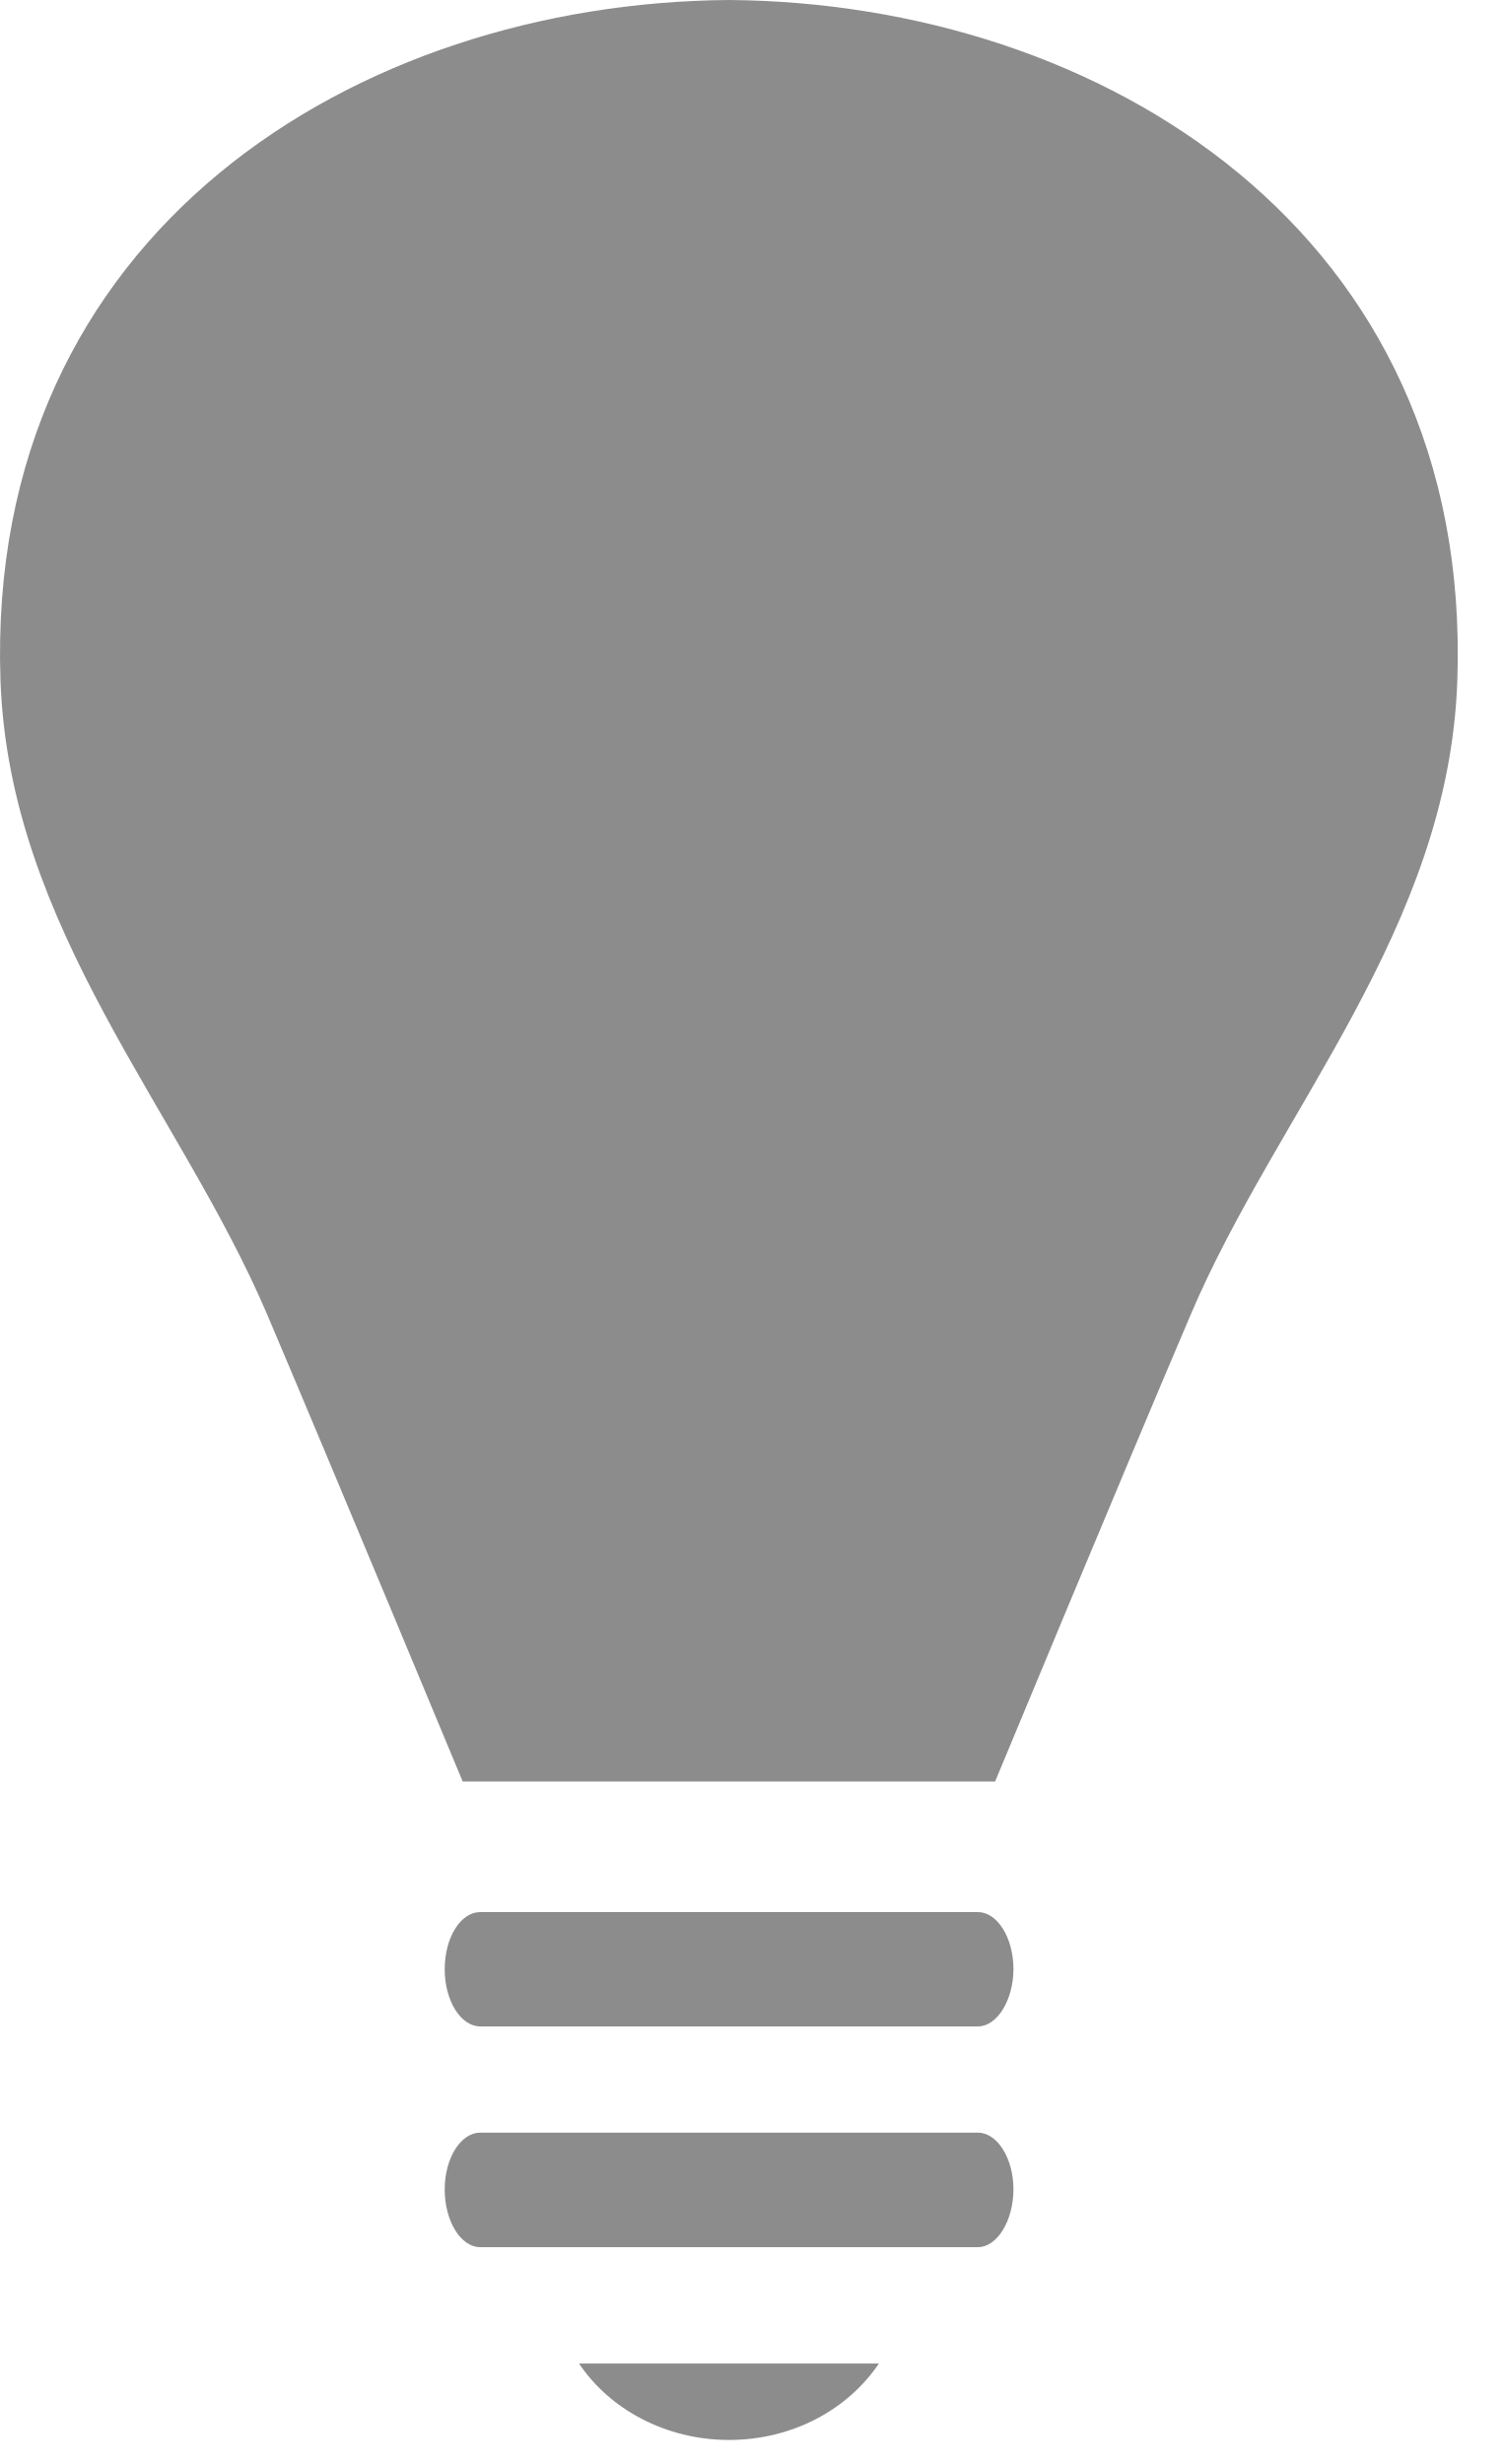
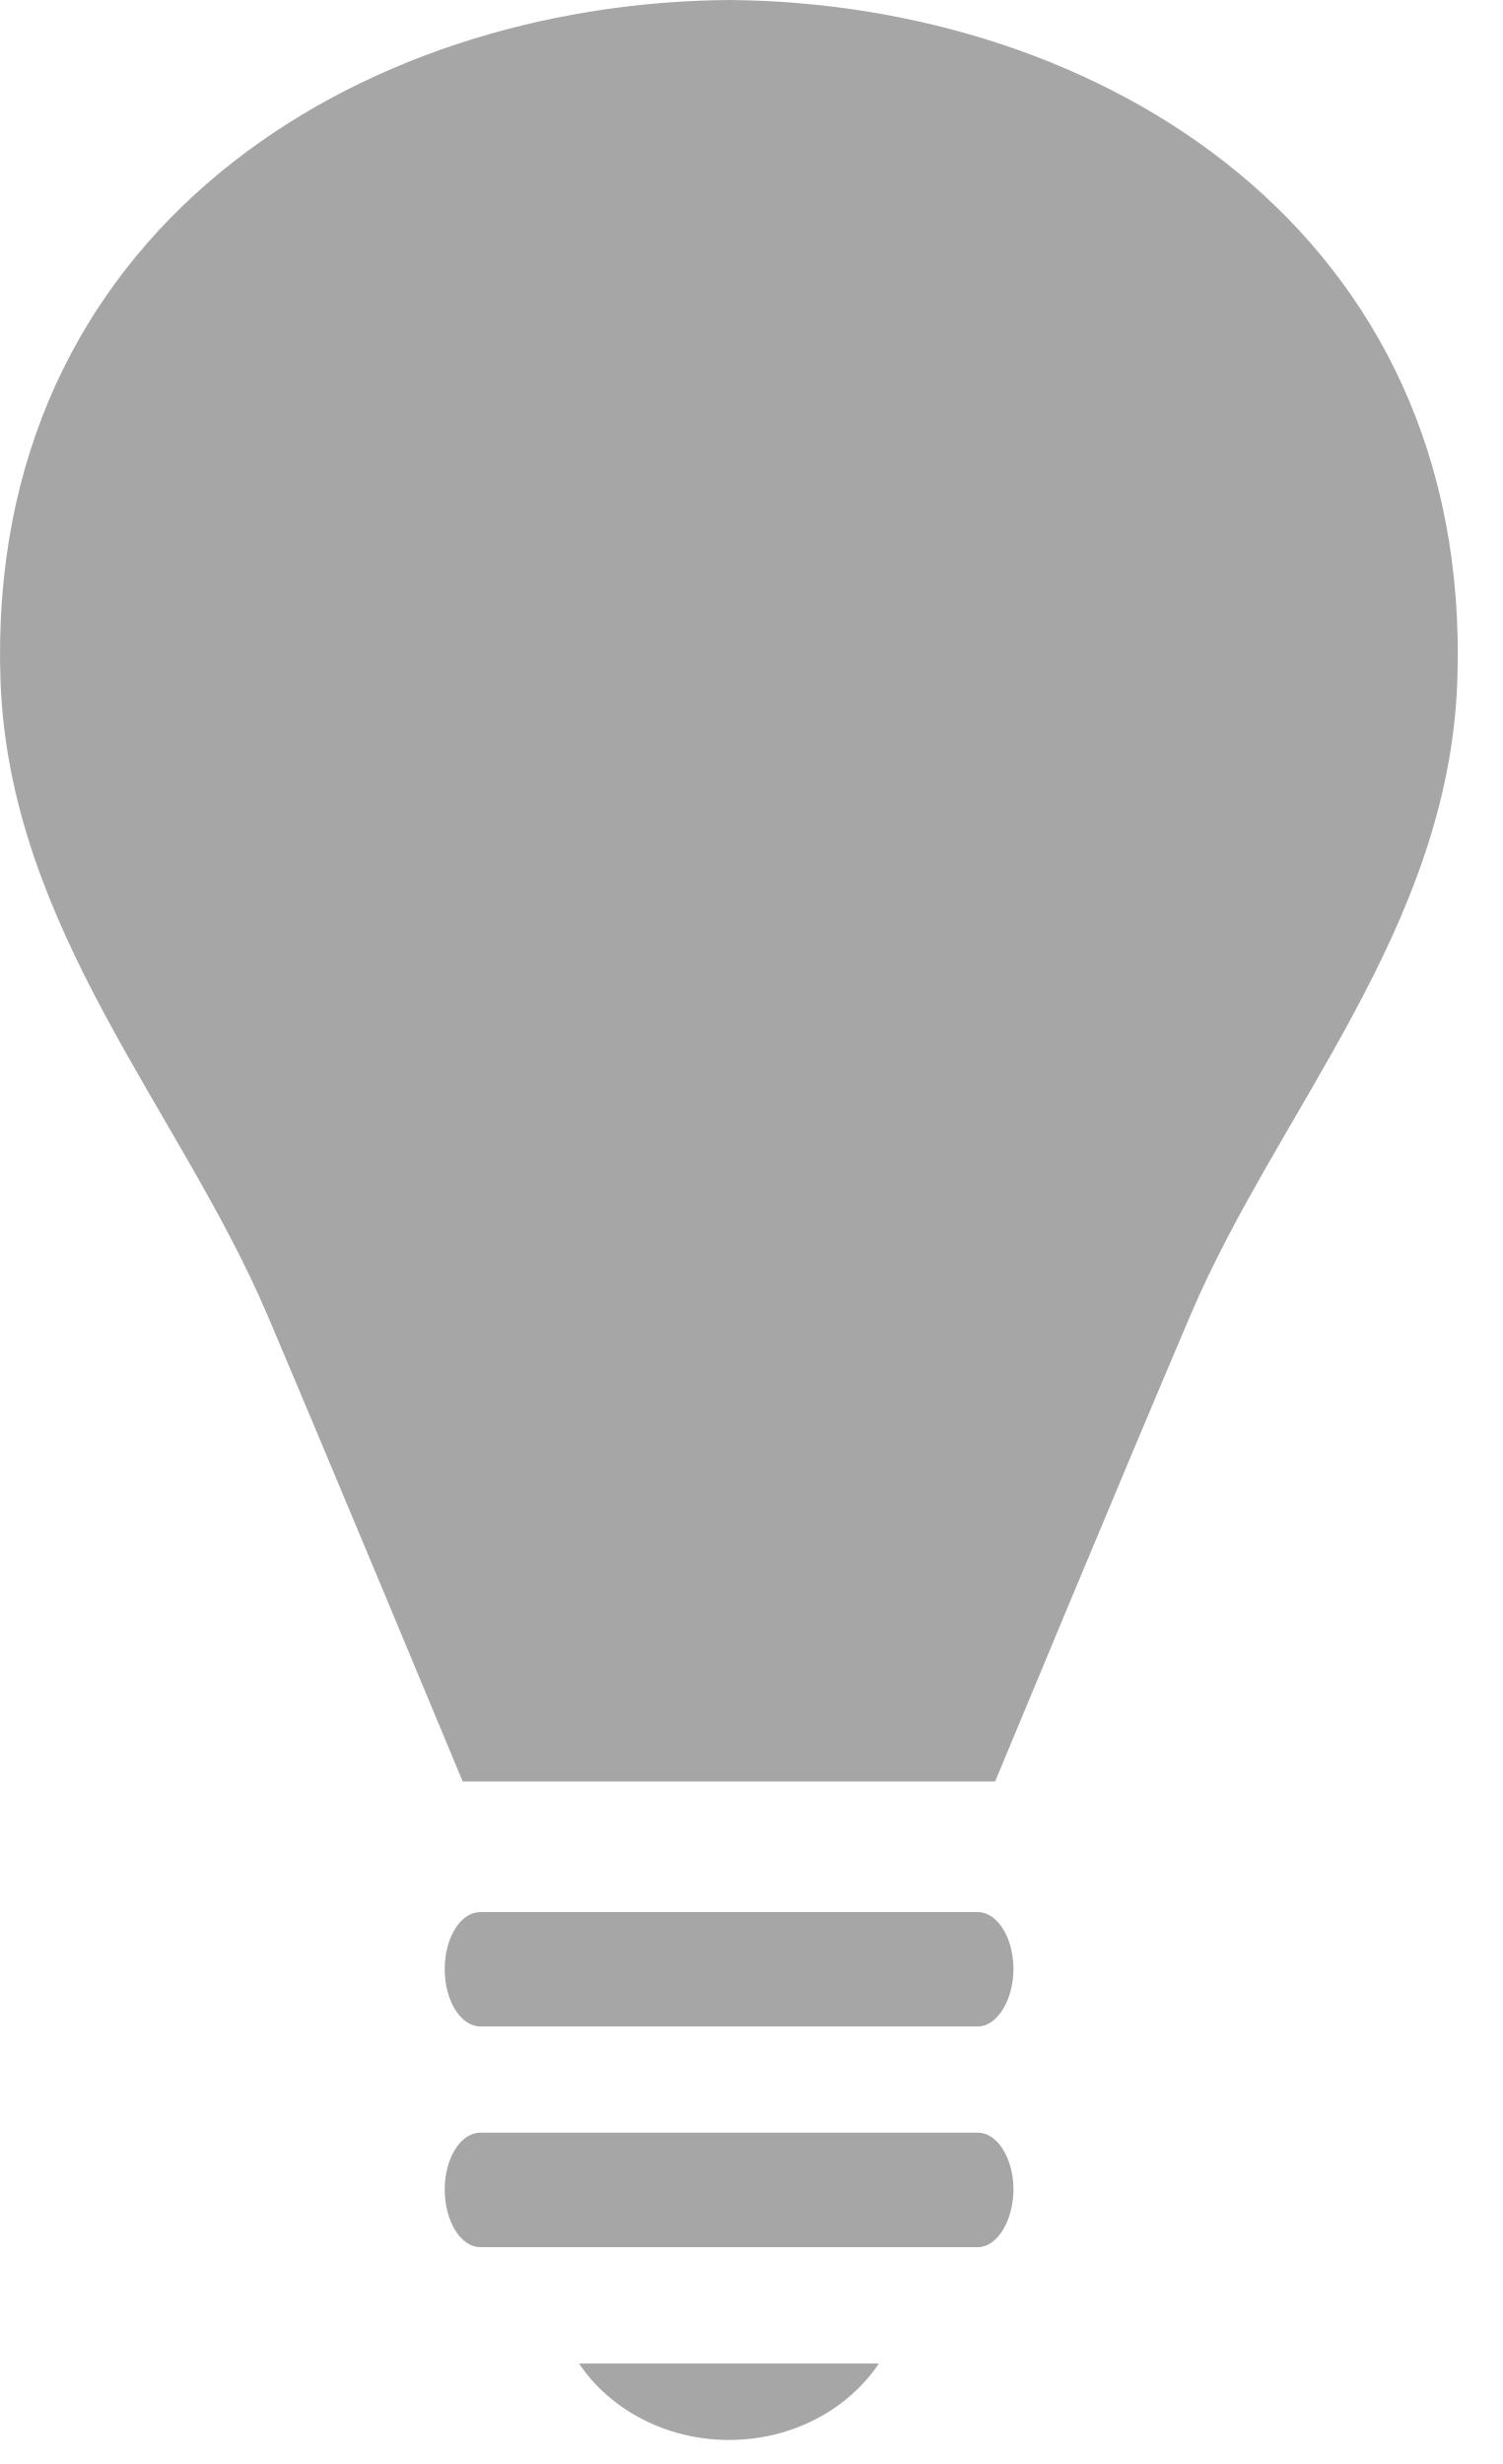
<svg xmlns="http://www.w3.org/2000/svg" width="25px" height="41px" viewBox="0 0 25 41" version="1.1">
  <defs />
  <g id="Page-1" stroke="none" stroke-width="1" fill="none" fill-rule="evenodd">
-     <g id="Desktop-Copy" transform="translate(-338, -634)" fill-opacity="0.45" fill="#000000">
+     <g id="Desktop-Copy" transform="translate(-338, -634)" fill-opacity="0.35" fill="#000000">
      <g id="Group-Copy-+-Page-1" transform="translate(38, 472)">
        <g id="Group-Copy">
          <g id="Group" transform="translate(54, 85)">
            <g id="iOS-+-Page-1" transform="translate(0, 77)">
              <g id="stage-+-Page-1" transform="translate(246, 0)">
                <path d="M12.13,40.6 C11.076,40.6 10.143,40.087 9.635,39.328 L14.625,39.328 C14.115,40.087 13.194,40.6 12.13,40.6 L12.13,40.6 Z M16.272,37.392 L7.992,37.392 C7.665,37.392 7.4,36.957 7.4,36.431 C7.4,35.909 7.668,35.486 7.992,35.486 L16.272,35.486 C16.592,35.486 16.864,35.909 16.864,36.431 C16.861,36.957 16.592,37.392 16.272,37.392 L16.272,37.392 Z M16.272,33.719 L7.992,33.719 C7.665,33.719 7.4,33.287 7.4,32.77 C7.4,32.233 7.668,31.816 7.992,31.816 L16.272,31.816 C16.592,31.816 16.864,32.236 16.864,32.77 C16.861,33.283 16.592,33.719 16.272,33.719 L16.272,33.719 Z M19.815,21.871 C18.734,24.403 16.559,29.643 16.559,29.643 L7.699,29.643 C7.699,29.643 5.521,24.403 4.445,21.871 C2.998,18.476 0.153,15.451 0.008,11.322 C-0.249,3.854 5.944,0.046 12.13,0 C18.314,0.046 24.507,3.854 24.25,11.319 C24.111,15.451 21.26,18.476 19.815,21.871 L19.815,21.871 Z" id="ld" />
              </g>
            </g>
          </g>
        </g>
      </g>
    </g>
  </g>
</svg>
